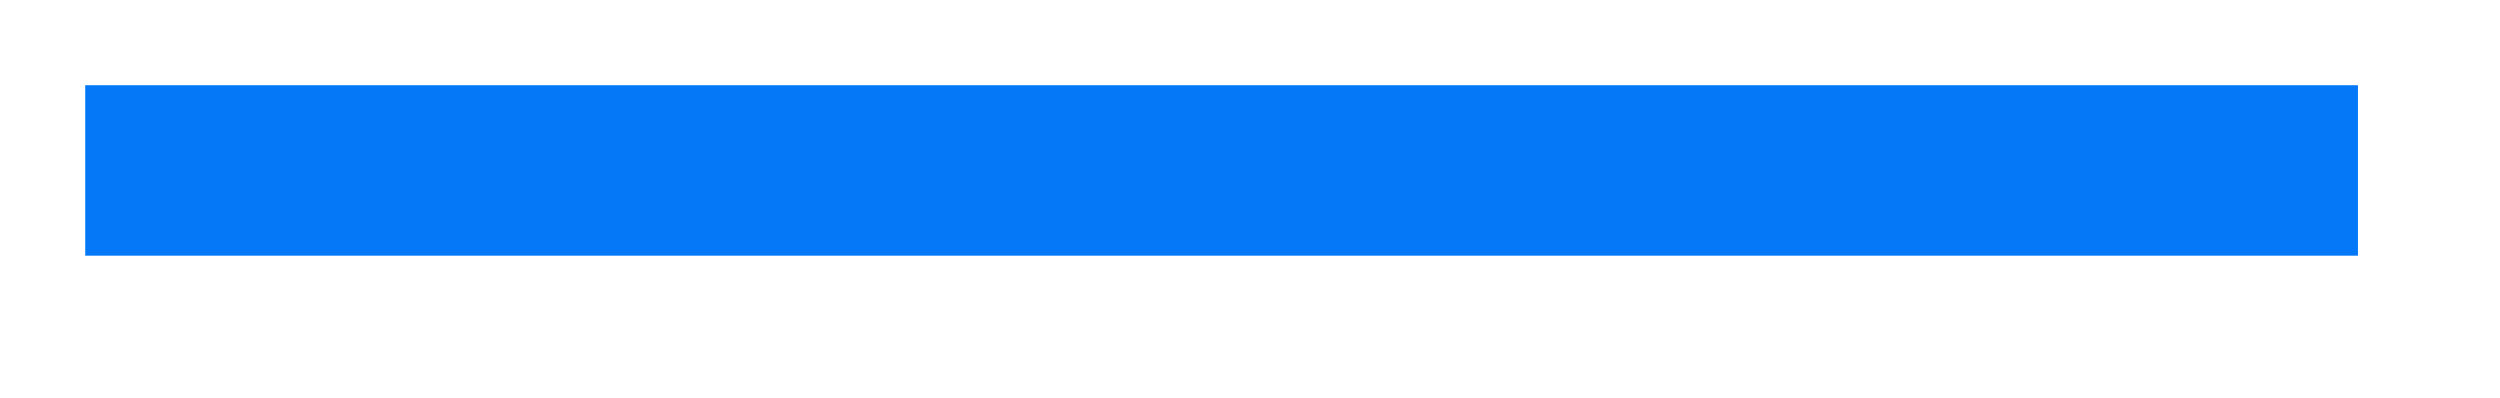
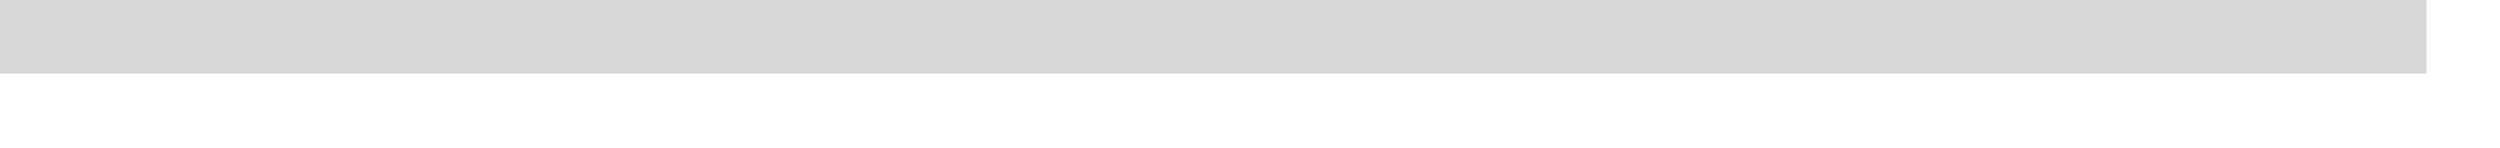
- <svg xmlns="http://www.w3.org/2000/svg" version="1.1" width="44px" height="7px">
-   <g transform="matrix(1 0 0 1 -332.5 -187.5 )">
-     <path d="M 334 190.5  L 374 190.5  " stroke-width="3" stroke="#0578f8" fill="none" />
+ <svg xmlns="http://www.w3.org/2000/svg" version="1.1" width="34px" height="2px">
+   <g transform="matrix(1 0 0 1 -210 -334 )">
+     <path d="M 210 334.5  L 243 334.5  " stroke-width="1" stroke="#d7d7d7" fill="none" />
  </g>
</svg>
